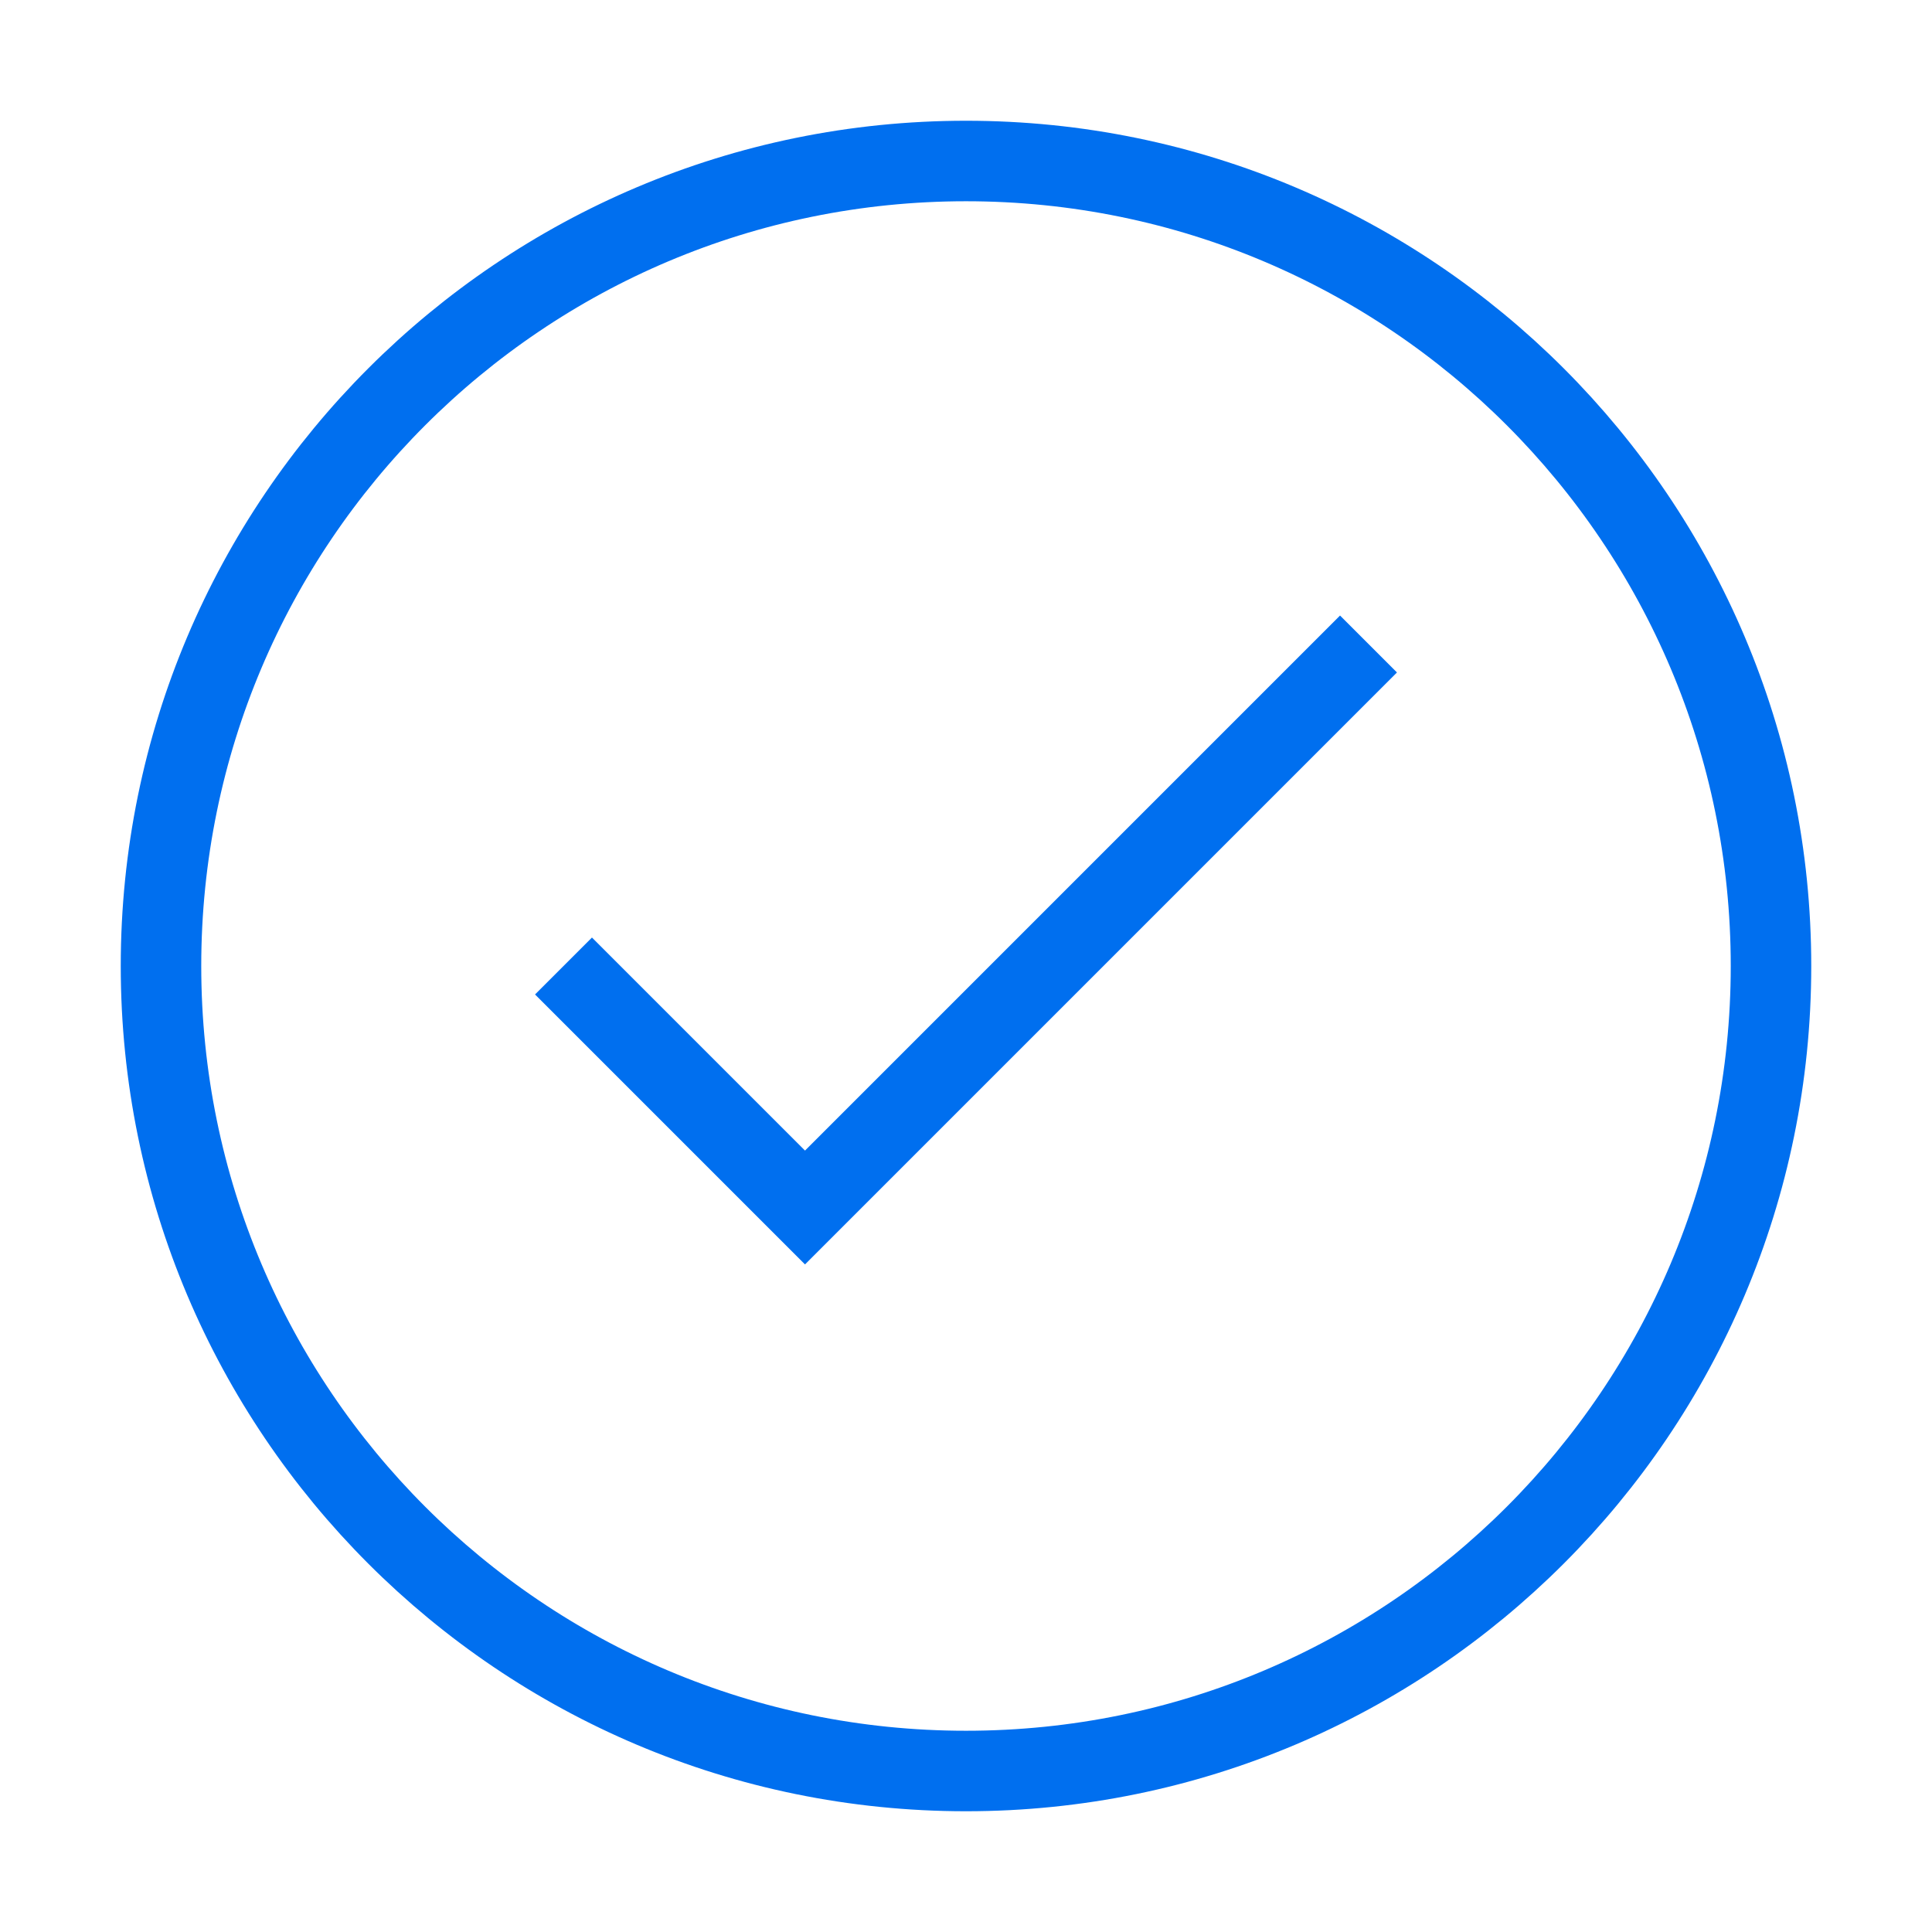
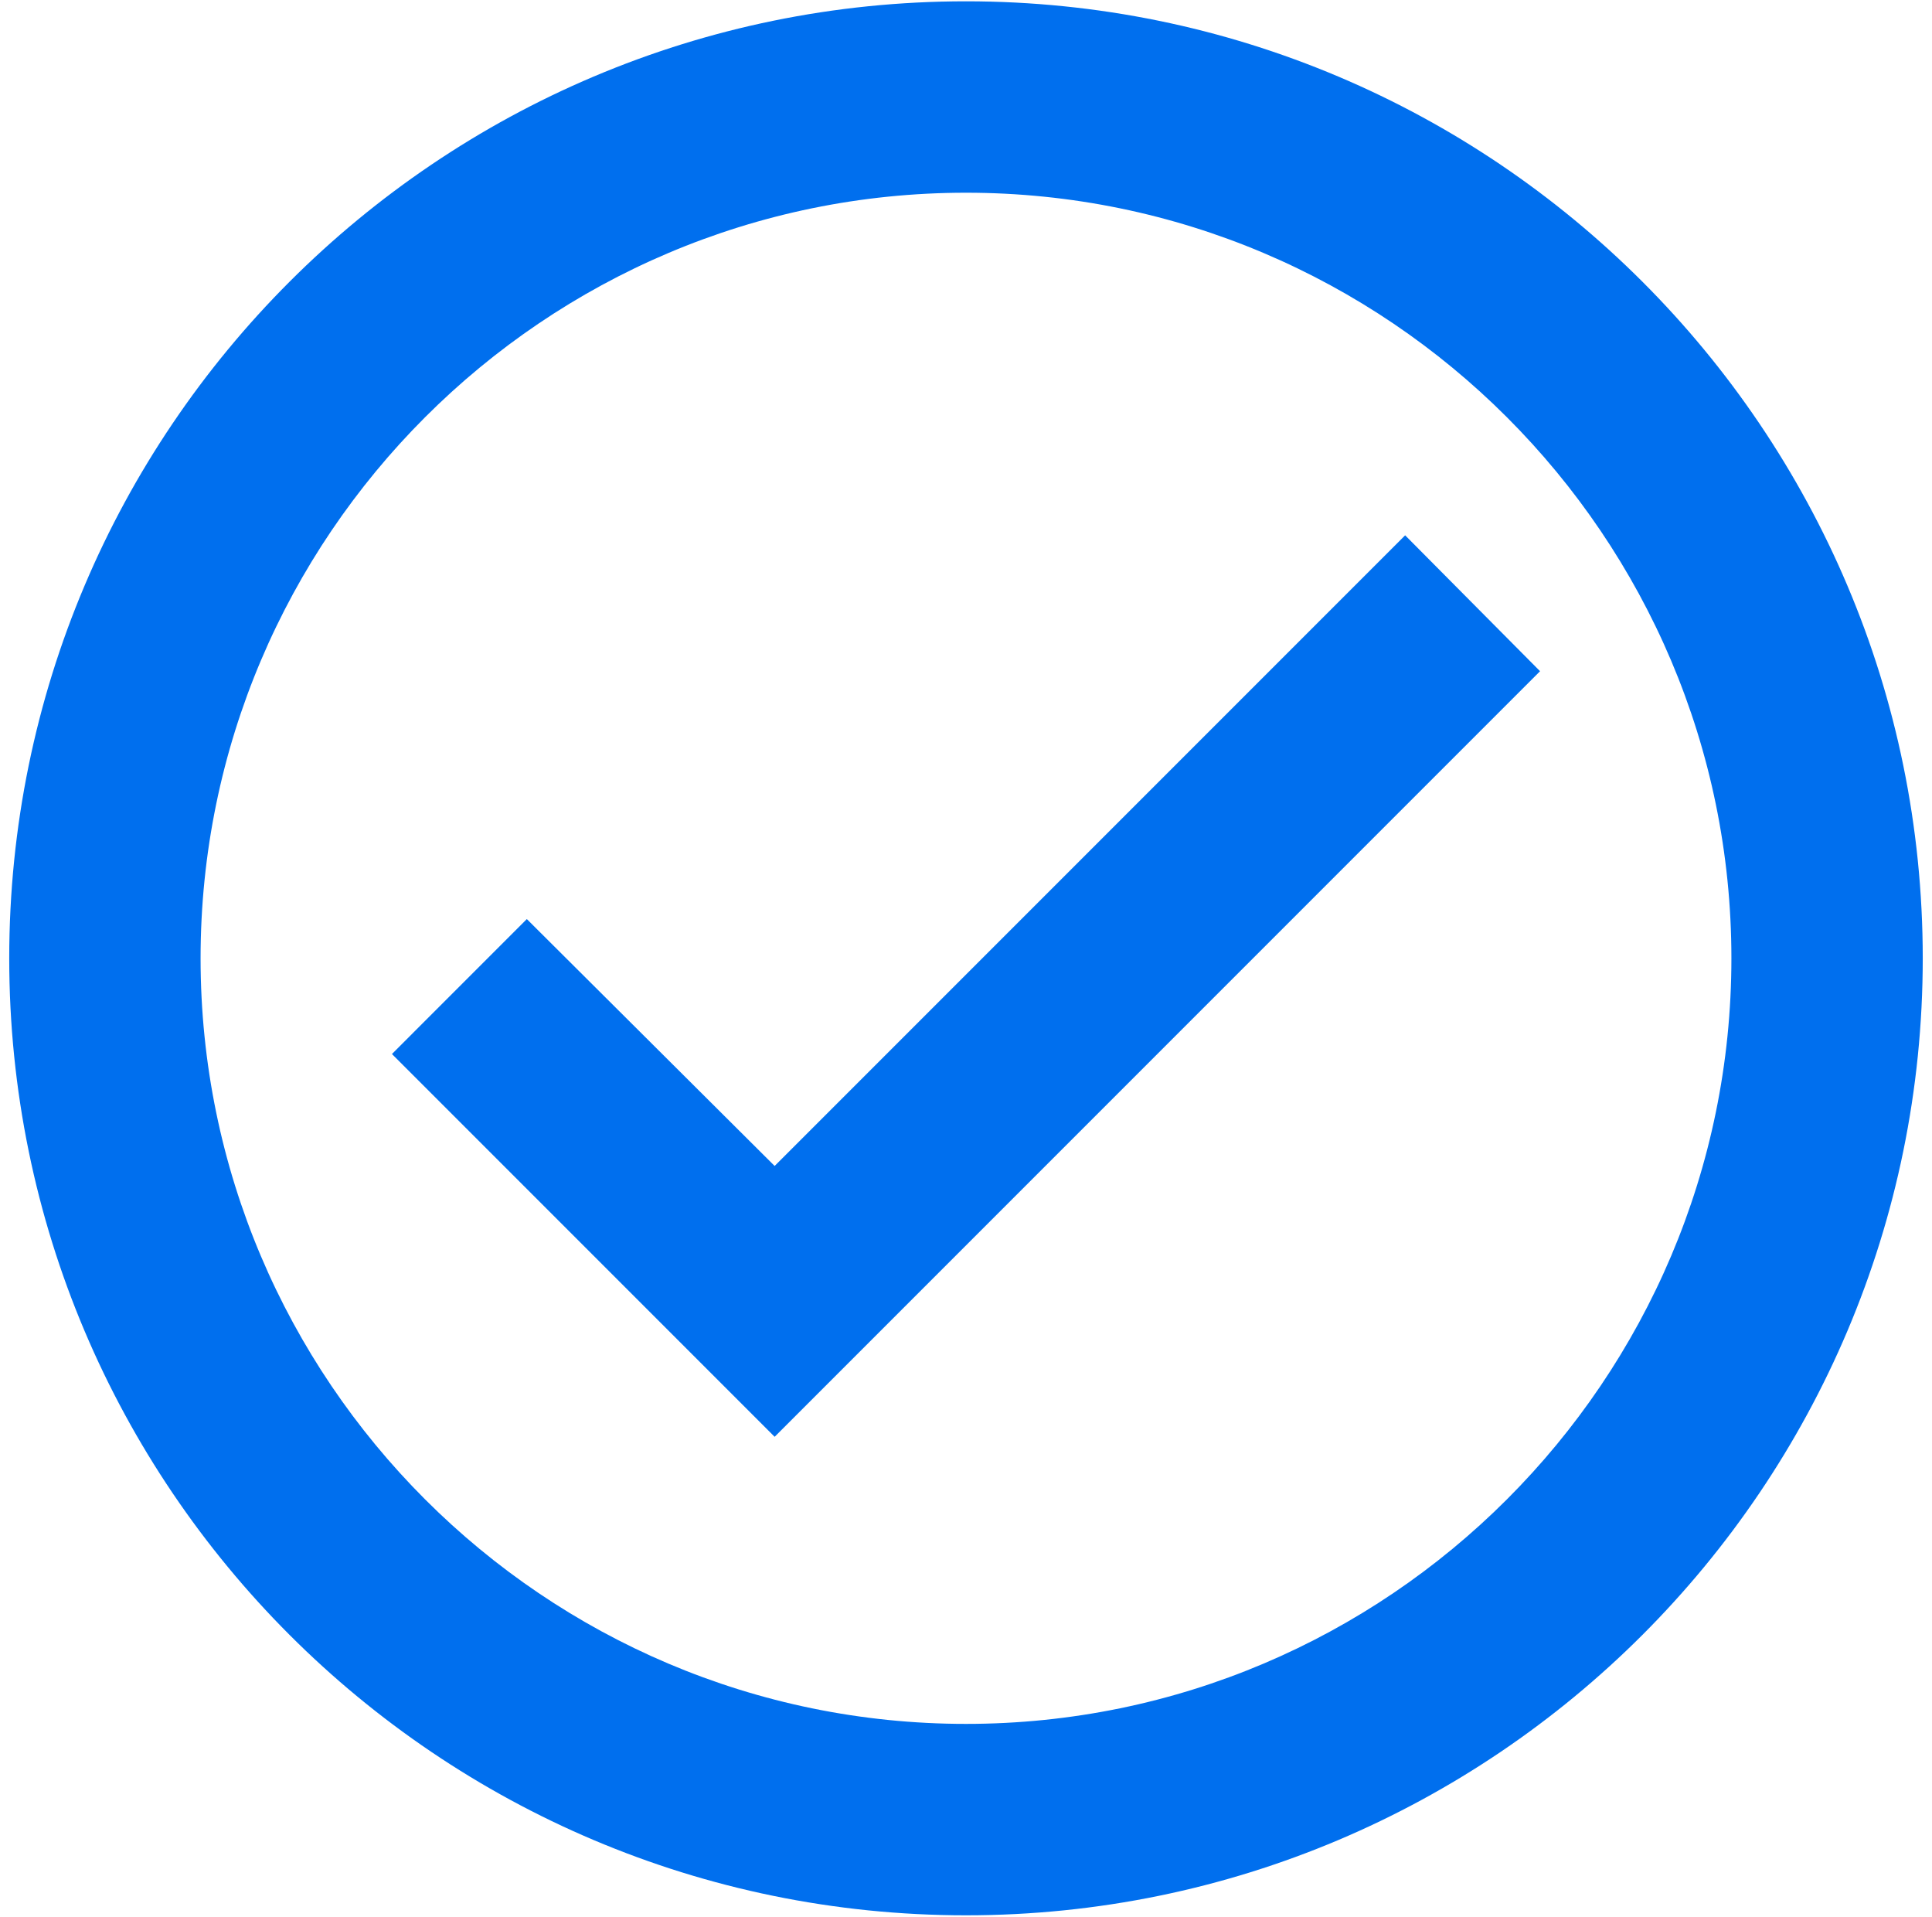
- <svg xmlns="http://www.w3.org/2000/svg" width="100" height="100" viewBox="0 0 24 24">
-   <circle cx="12" cy="12" r="10" fill="none" stroke="#006FEF" strokeWidth="2" />
-   <path d="M7 12l3 3 7-7" stroke="#006FEF" strokeWidth="2" fill="none" />
+ <svg xmlns="http://www.w3.org/2000/svg" width="122" height="121" viewBox="0 0 122 121" fill="none">
+   <path d="M61 0.083C27.65 0.083 0.583 27.15 0.583 60.5C0.583 93.85 27.65 120.917 61 120.917C94.35 120.917 121.416 93.85 121.416 60.5C121.416 27.15 94.35 0.083 61 0.083ZM61 108.833C34.356 108.833 12.666 87.144 12.666 60.5C12.666 33.856 34.356 12.167 61 12.167C87.643 12.167 109.333 33.856 109.333 60.5C109.333 87.144 87.643 108.833 61 108.833ZM88.731 33.796L48.916 73.61L33.268 58.023L24.75 66.542L48.916 90.708L97.25 42.375L88.731 33.796Z" fill="#006FEE" />
</svg>
